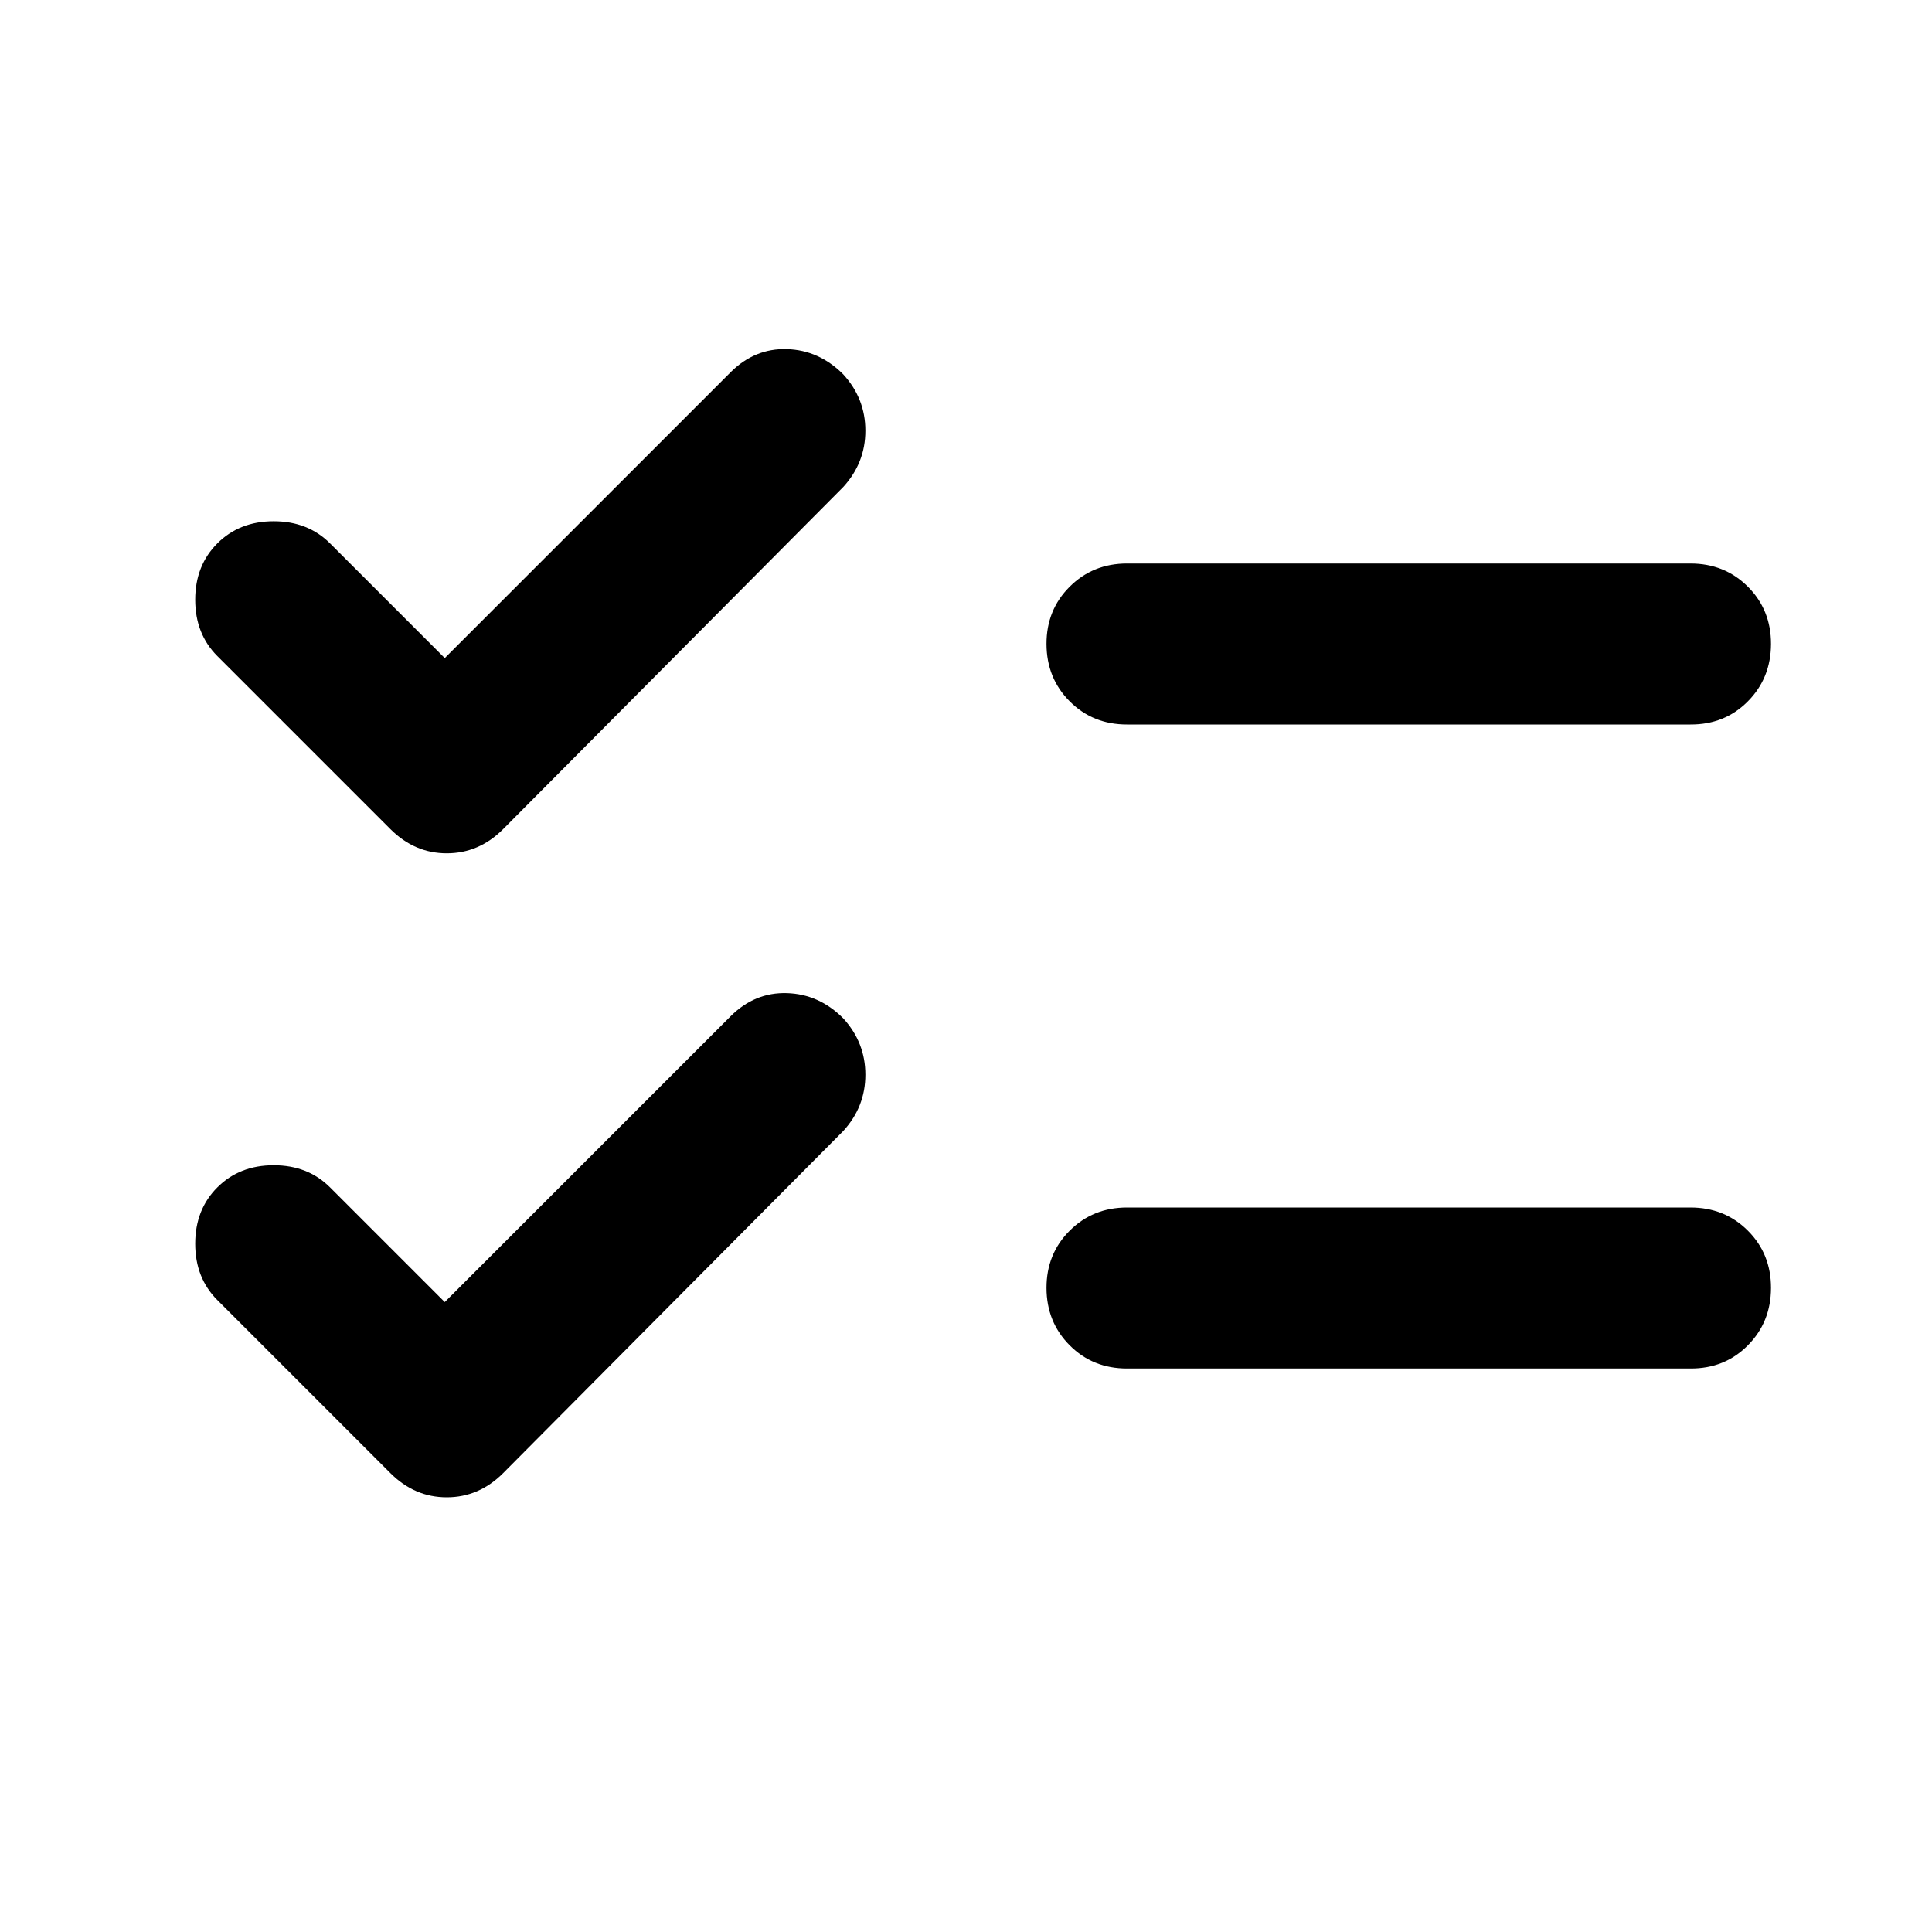
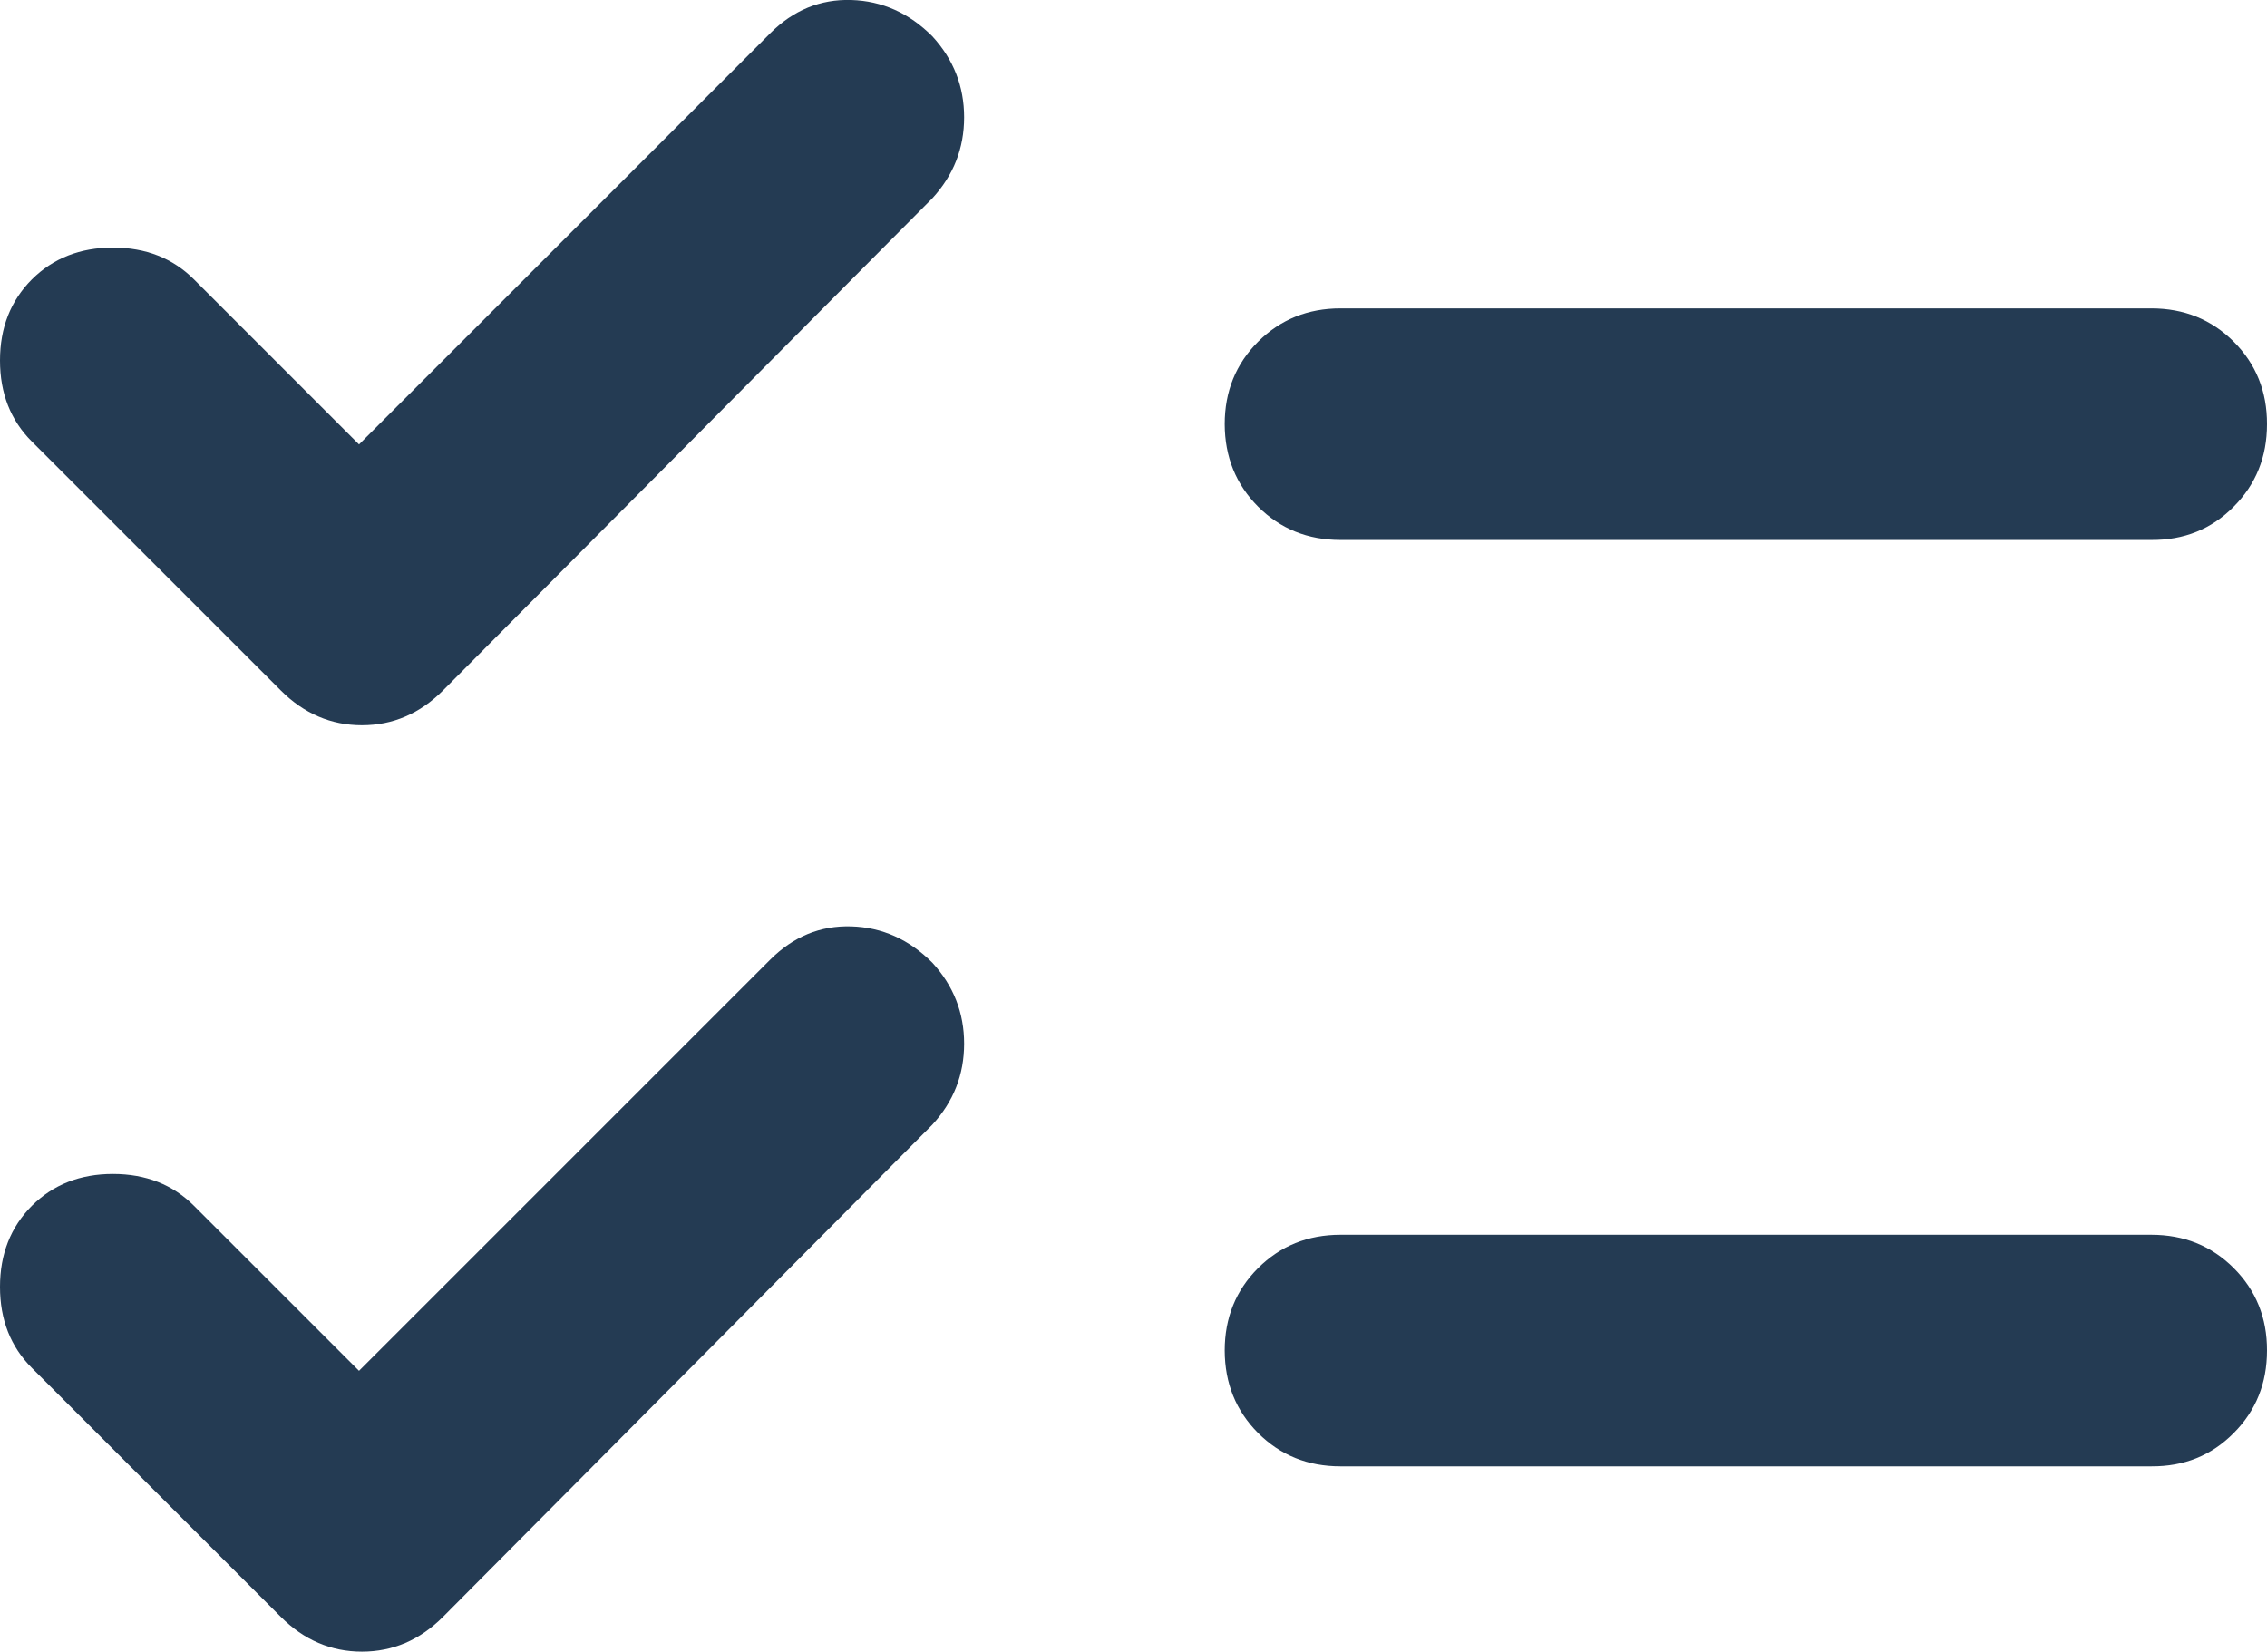
- <svg xmlns="http://www.w3.org/2000/svg" viewBox="0 0 24 24" width="128" height="128">
-   <path fill="#000000" d="m5.525 16.175l3.55-3.55q.3-.3.7-.288t.7.313q.275.3.275.7t-.275.7L6.25 18.3q-.3.3-.7.3t-.7-.3L2.7 16.15q-.275-.275-.275-.7t.275-.7t.7-.275t.7.275zm0-8l3.55-3.55q.3-.3.7-.288t.7.313q.275.3.275.7t-.275.7L6.25 10.3q-.3.3-.7.3t-.7-.3L2.7 8.15q-.275-.275-.275-.7t.275-.7t.7-.275t.7.275zM14 17q-.425 0-.712-.288T13 16t.288-.712T14 15h7q.425 0 .713.288T22 16t-.288.713T21 17zm0-8q-.425 0-.712-.288T13 8t.288-.712T14 7h7q.425 0 .713.288T22 8t-.288.713T21 9z" />
+ <svg xmlns="http://www.w3.org/2000/svg" viewBox="43.426 164.511 19.575 14.264" width="19.575px" height="14.264px">
+   <path d="M 46.526 176.349 L 50.076 172.799 C 50.276 172.599 50.51 172.503 50.776 172.511 C 51.043 172.519 51.276 172.624 51.476 172.824 C 51.66 173.024 51.751 173.258 51.751 173.524 C 51.751 173.791 51.66 174.024 51.476 174.224 L 47.251 178.474 C 47.051 178.674 46.818 178.774 46.551 178.774 C 46.285 178.774 46.051 178.674 45.851 178.474 L 43.701 176.324 C 43.518 176.141 43.426 175.908 43.426 175.624 C 43.426 175.341 43.518 175.108 43.701 174.924 C 43.885 174.741 44.118 174.649 44.401 174.649 C 44.685 174.649 44.918 174.741 45.101 174.924 L 46.526 176.349 Z M 46.526 168.349 L 50.076 164.799 C 50.276 164.599 50.51 164.503 50.776 164.511 C 51.043 164.519 51.276 164.624 51.476 164.824 C 51.66 165.024 51.751 165.258 51.751 165.524 C 51.751 165.791 51.66 166.024 51.476 166.224 L 47.251 170.474 C 47.051 170.674 46.818 170.774 46.551 170.774 C 46.285 170.774 46.051 170.674 45.851 170.474 L 43.701 168.324 C 43.518 168.141 43.426 167.908 43.426 167.624 C 43.426 167.341 43.518 167.108 43.701 166.924 C 43.885 166.741 44.118 166.649 44.401 166.649 C 44.685 166.649 44.918 166.741 45.101 166.924 L 46.526 168.349 Z M 55.001 177.174 C 54.718 177.174 54.481 177.078 54.289 176.886 C 54.098 176.694 54.002 176.457 54.001 176.174 C 54.001 175.892 54.097 175.654 54.289 175.462 C 54.482 175.27 54.719 175.174 55.001 175.174 L 62.001 175.174 C 62.285 175.174 62.522 175.27 62.714 175.462 C 62.906 175.654 63.002 175.892 63.001 176.174 C 63.001 176.457 62.905 176.695 62.713 176.887 C 62.522 177.08 62.285 177.176 62.001 177.174 L 55.001 177.174 Z M 55.001 169.174 C 54.718 169.174 54.481 169.078 54.289 168.886 C 54.098 168.694 54.002 168.457 54.001 168.174 C 54.001 167.892 54.097 167.654 54.289 167.462 C 54.482 167.27 54.719 167.174 55.001 167.174 L 62.001 167.174 C 62.285 167.174 62.522 167.27 62.714 167.462 C 62.906 167.654 63.002 167.892 63.001 168.174 C 63.001 168.457 62.905 168.695 62.713 168.887 C 62.522 169.08 62.285 169.176 62.001 169.174 L 55.001 169.174 Z" style="stroke-width: 1; fill: rgb(36, 59, 83);" id="object-4" />
</svg>
